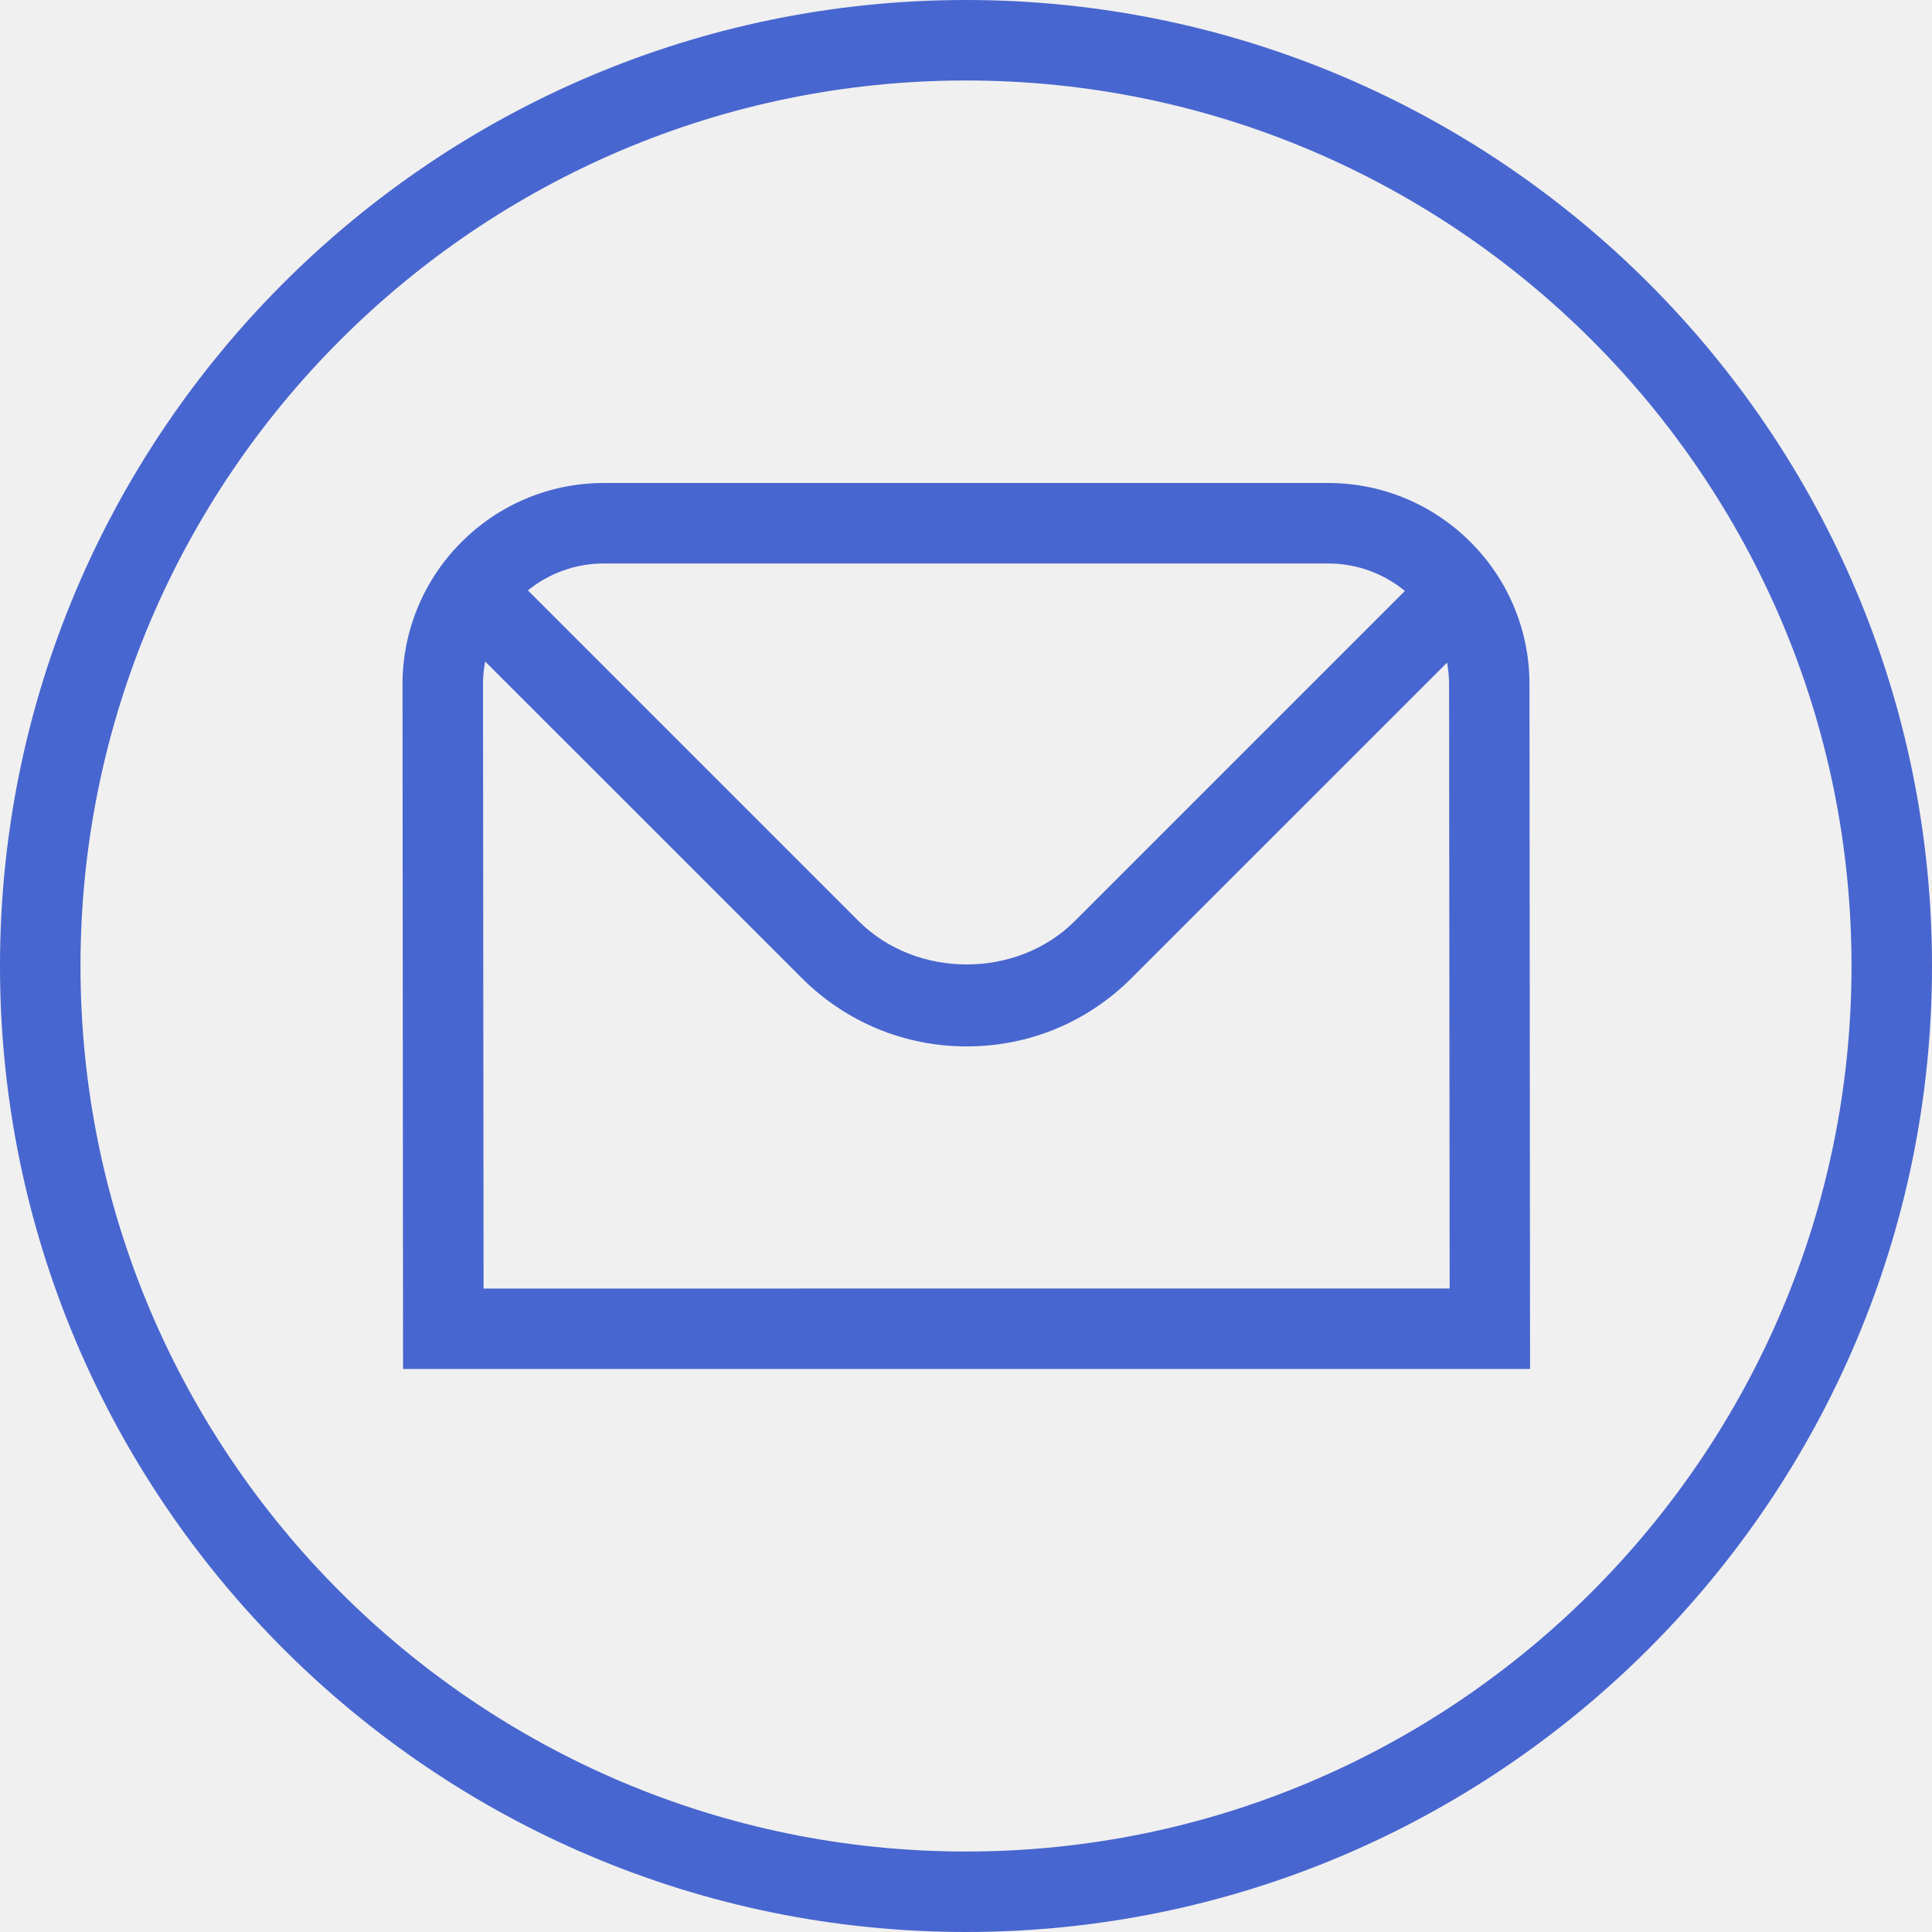
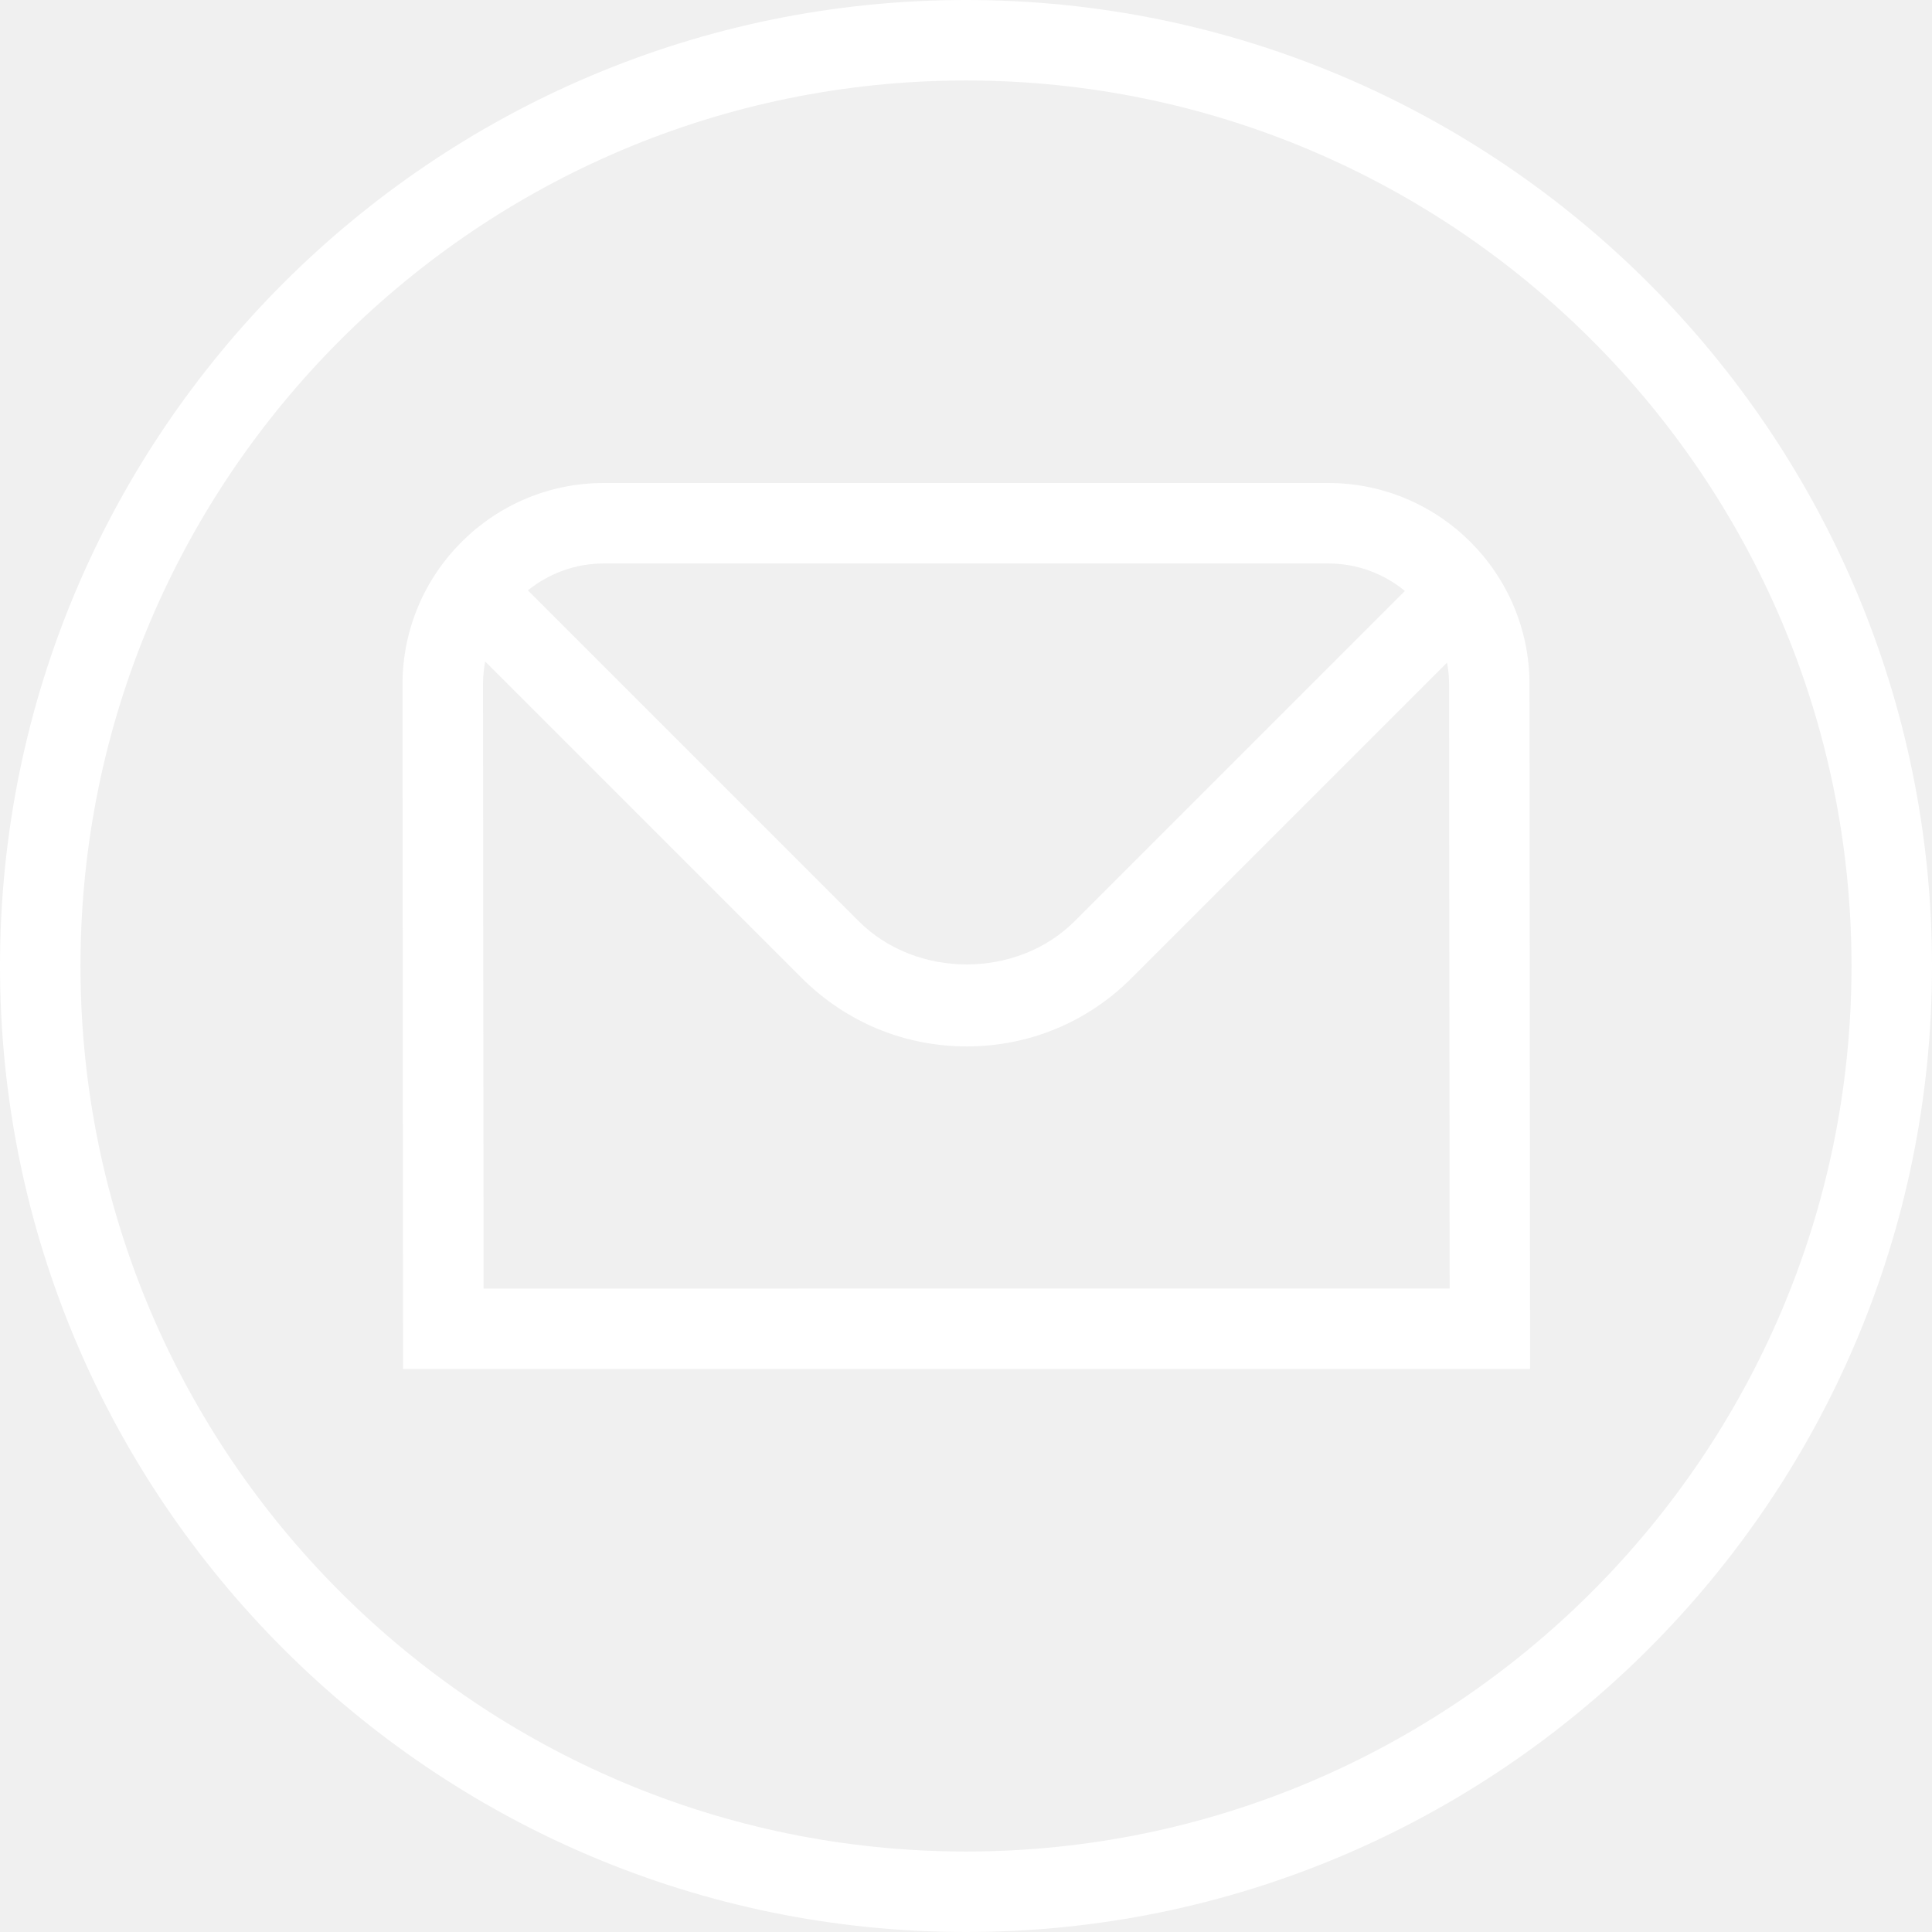
<svg xmlns="http://www.w3.org/2000/svg" width="50" height="50" viewBox="0 0 50 50" fill="none">
  <g clip-path="url(#clip0_300_239)">
-     <path d="M34.375 12.5H15.625C12.752 12.5 10.417 14.838 10.417 17.708L10.431 35.429H39.598L39.583 17.706C39.583 14.835 37.246 12.5 34.375 12.5ZM34.375 14.583C35.127 14.583 35.819 14.85 36.358 15.294L27.812 23.84C26.319 25.333 23.717 25.333 22.223 23.84L13.662 15.279C14.2 14.844 14.883 14.583 15.625 14.583H34.375ZM12.515 33.348L12.5 17.708C12.5 17.506 12.521 17.31 12.556 17.119L20.75 25.312C21.892 26.452 23.406 27.081 25.019 27.081C26.631 27.081 28.146 26.454 29.285 25.312L37.45 17.148C37.483 17.329 37.502 17.517 37.502 17.706L37.517 33.346L12.515 33.348ZM25 0C11.215 0 0 11.215 0 25C0 38.785 11.215 50 25 50C38.785 50 50 38.785 50 25C50 11.215 38.785 0 25 0ZM25 47.917C12.365 47.917 2.083 37.635 2.083 25C2.083 12.365 12.365 2.083 25 2.083C37.635 2.083 47.917 12.365 47.917 25C47.917 37.635 37.635 47.917 25 47.917Z" fill="#4866CF" />
+     <path d="M34.375 12.5H15.625C12.752 12.5 10.417 14.838 10.417 17.708L10.431 35.429H39.598L39.583 17.706C39.583 14.835 37.246 12.5 34.375 12.5ZM34.375 14.583C35.127 14.583 35.819 14.85 36.358 15.294L27.812 23.84C26.319 25.333 23.717 25.333 22.223 23.84L13.662 15.279C14.2 14.844 14.883 14.583 15.625 14.583H34.375ZM12.515 33.348L12.5 17.708C12.5 17.506 12.521 17.31 12.556 17.119L20.75 25.312C21.892 26.452 23.406 27.081 25.019 27.081C26.631 27.081 28.146 26.454 29.285 25.312L37.45 17.148C37.483 17.329 37.502 17.517 37.502 17.706L37.517 33.346L12.515 33.348ZM25 0C11.215 0 0 11.215 0 25C0 38.785 11.215 50 25 50C38.785 50 50 38.785 50 25C50 11.215 38.785 0 25 0ZM25 47.917C12.365 47.917 2.083 37.635 2.083 25C2.083 12.365 12.365 2.083 25 2.083C37.635 2.083 47.917 12.365 47.917 25C47.917 37.635 37.635 47.917 25 47.917Z" fill="white" />
  </g>
  <defs>
    <clipPath id="clip0_300_239">
      <rect width="50" height="50" fill="white" />
    </clipPath>
  </defs>
</svg>
